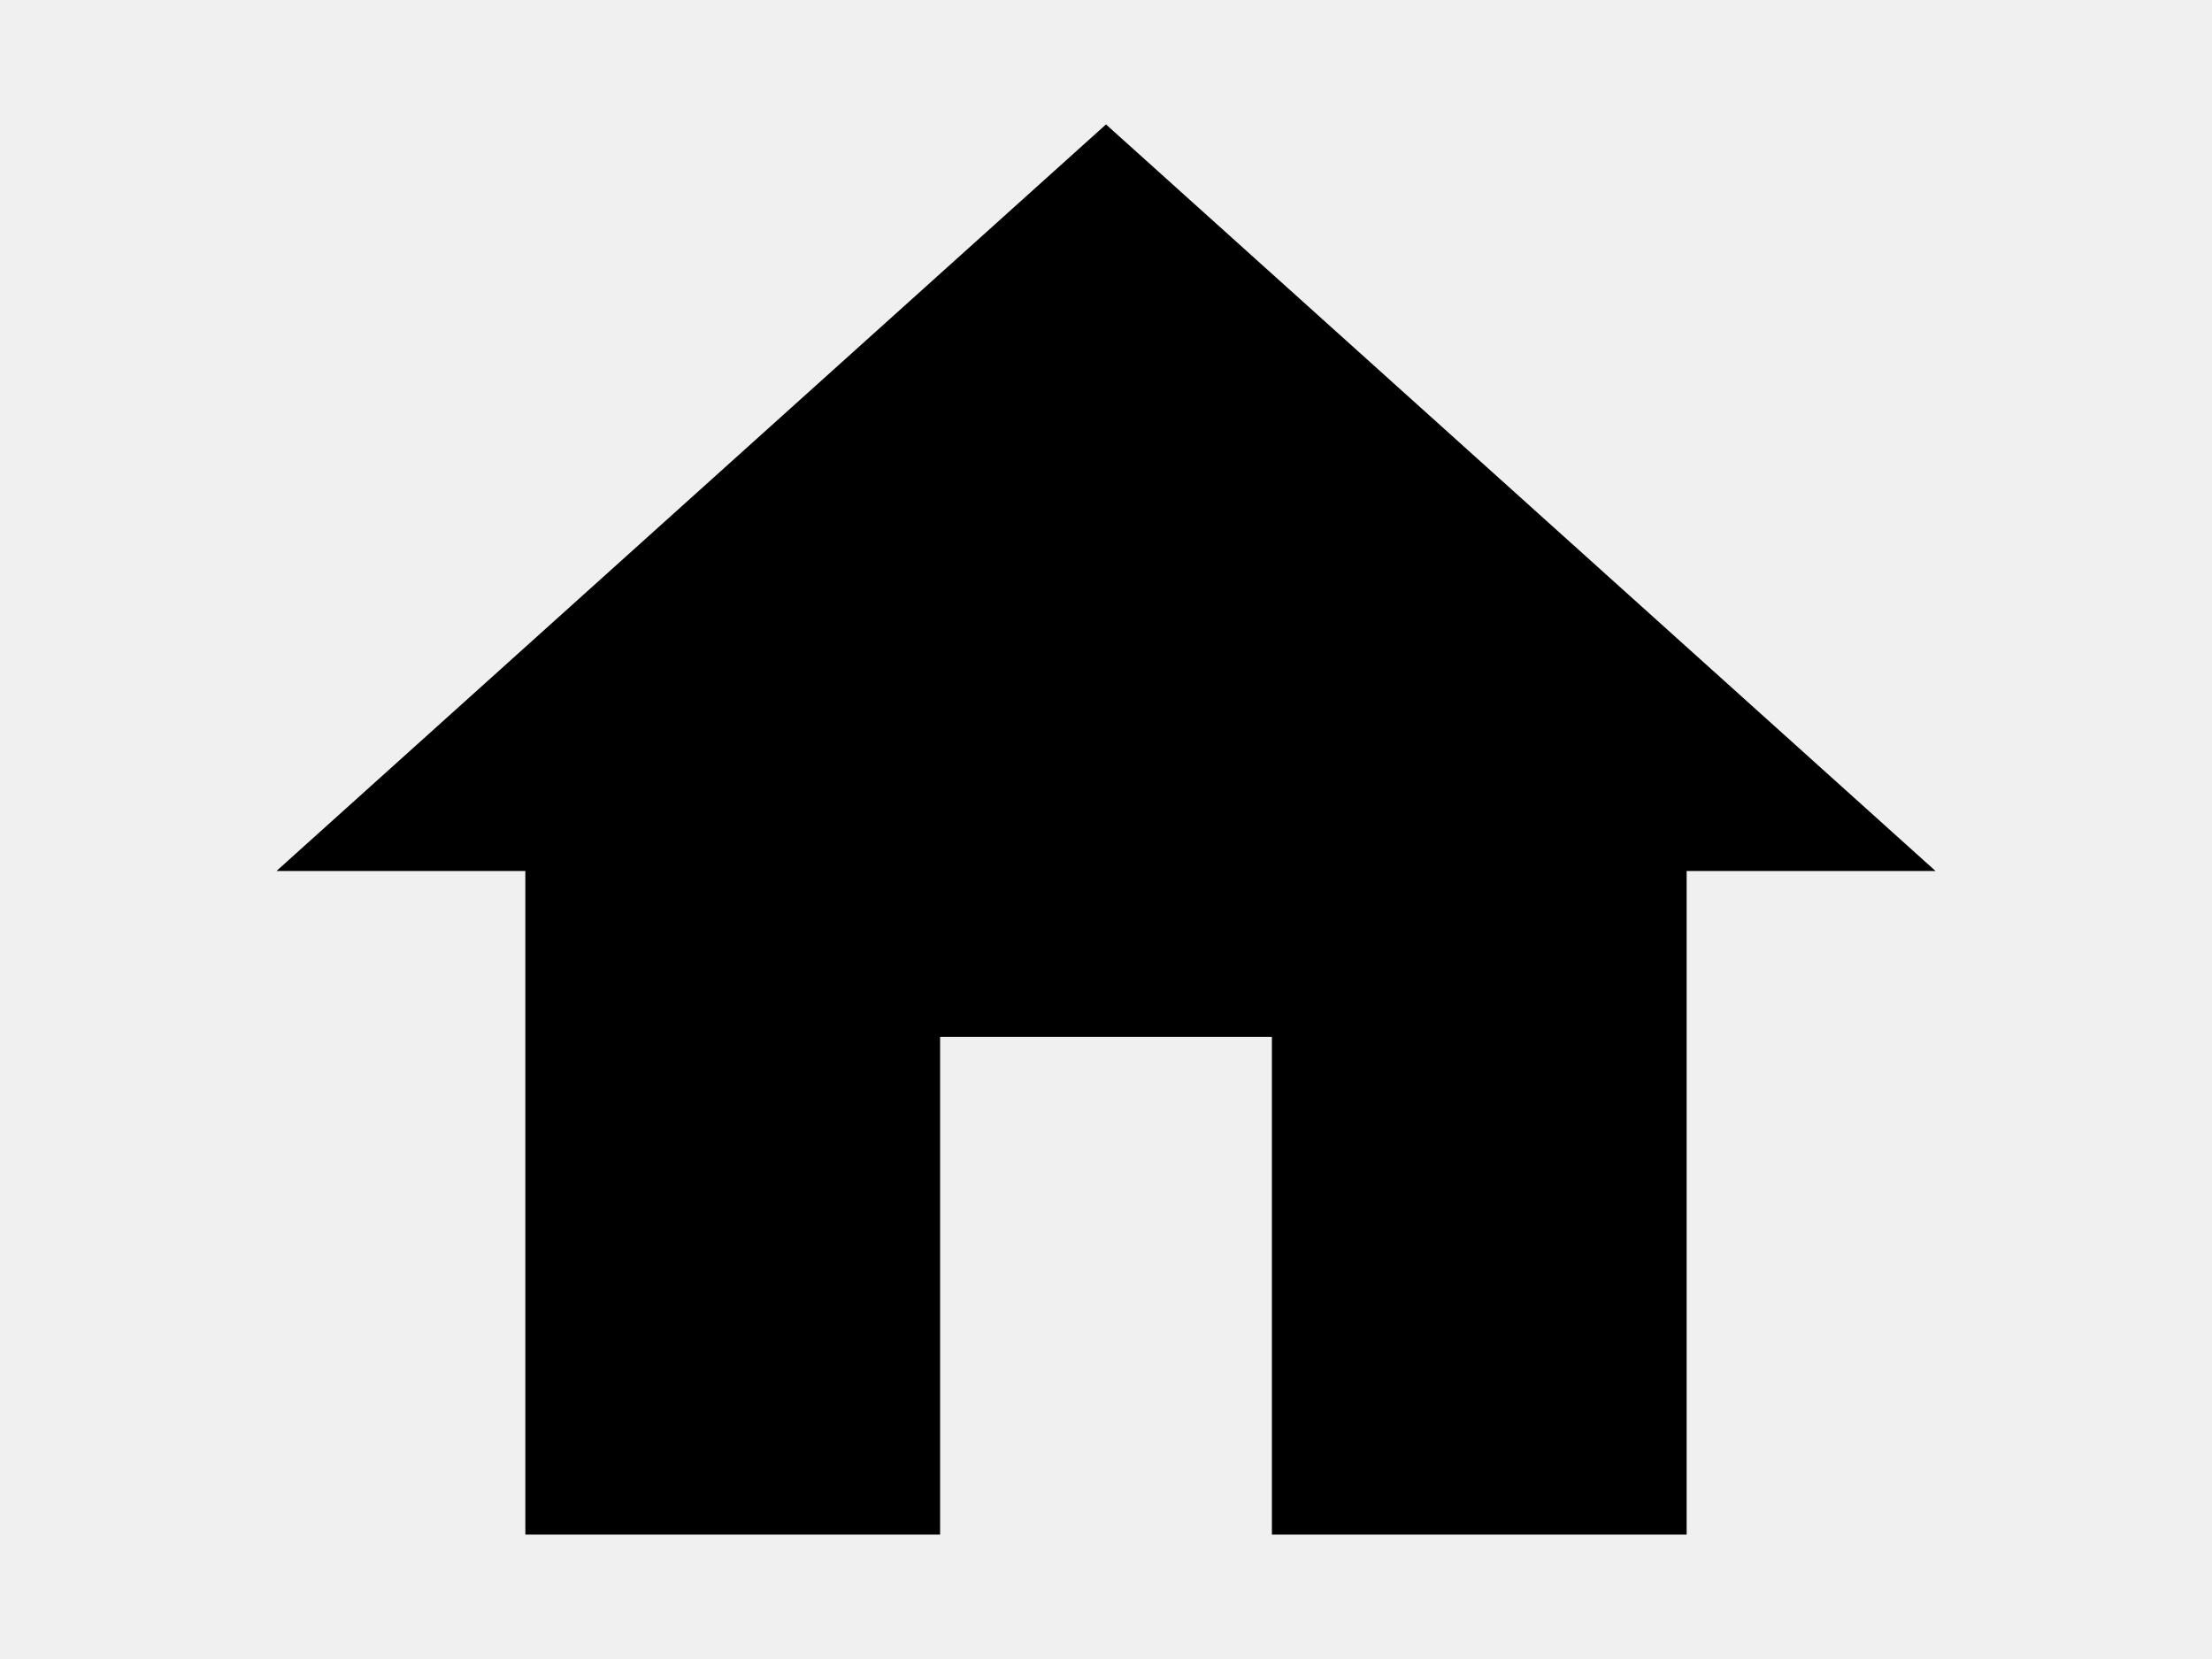
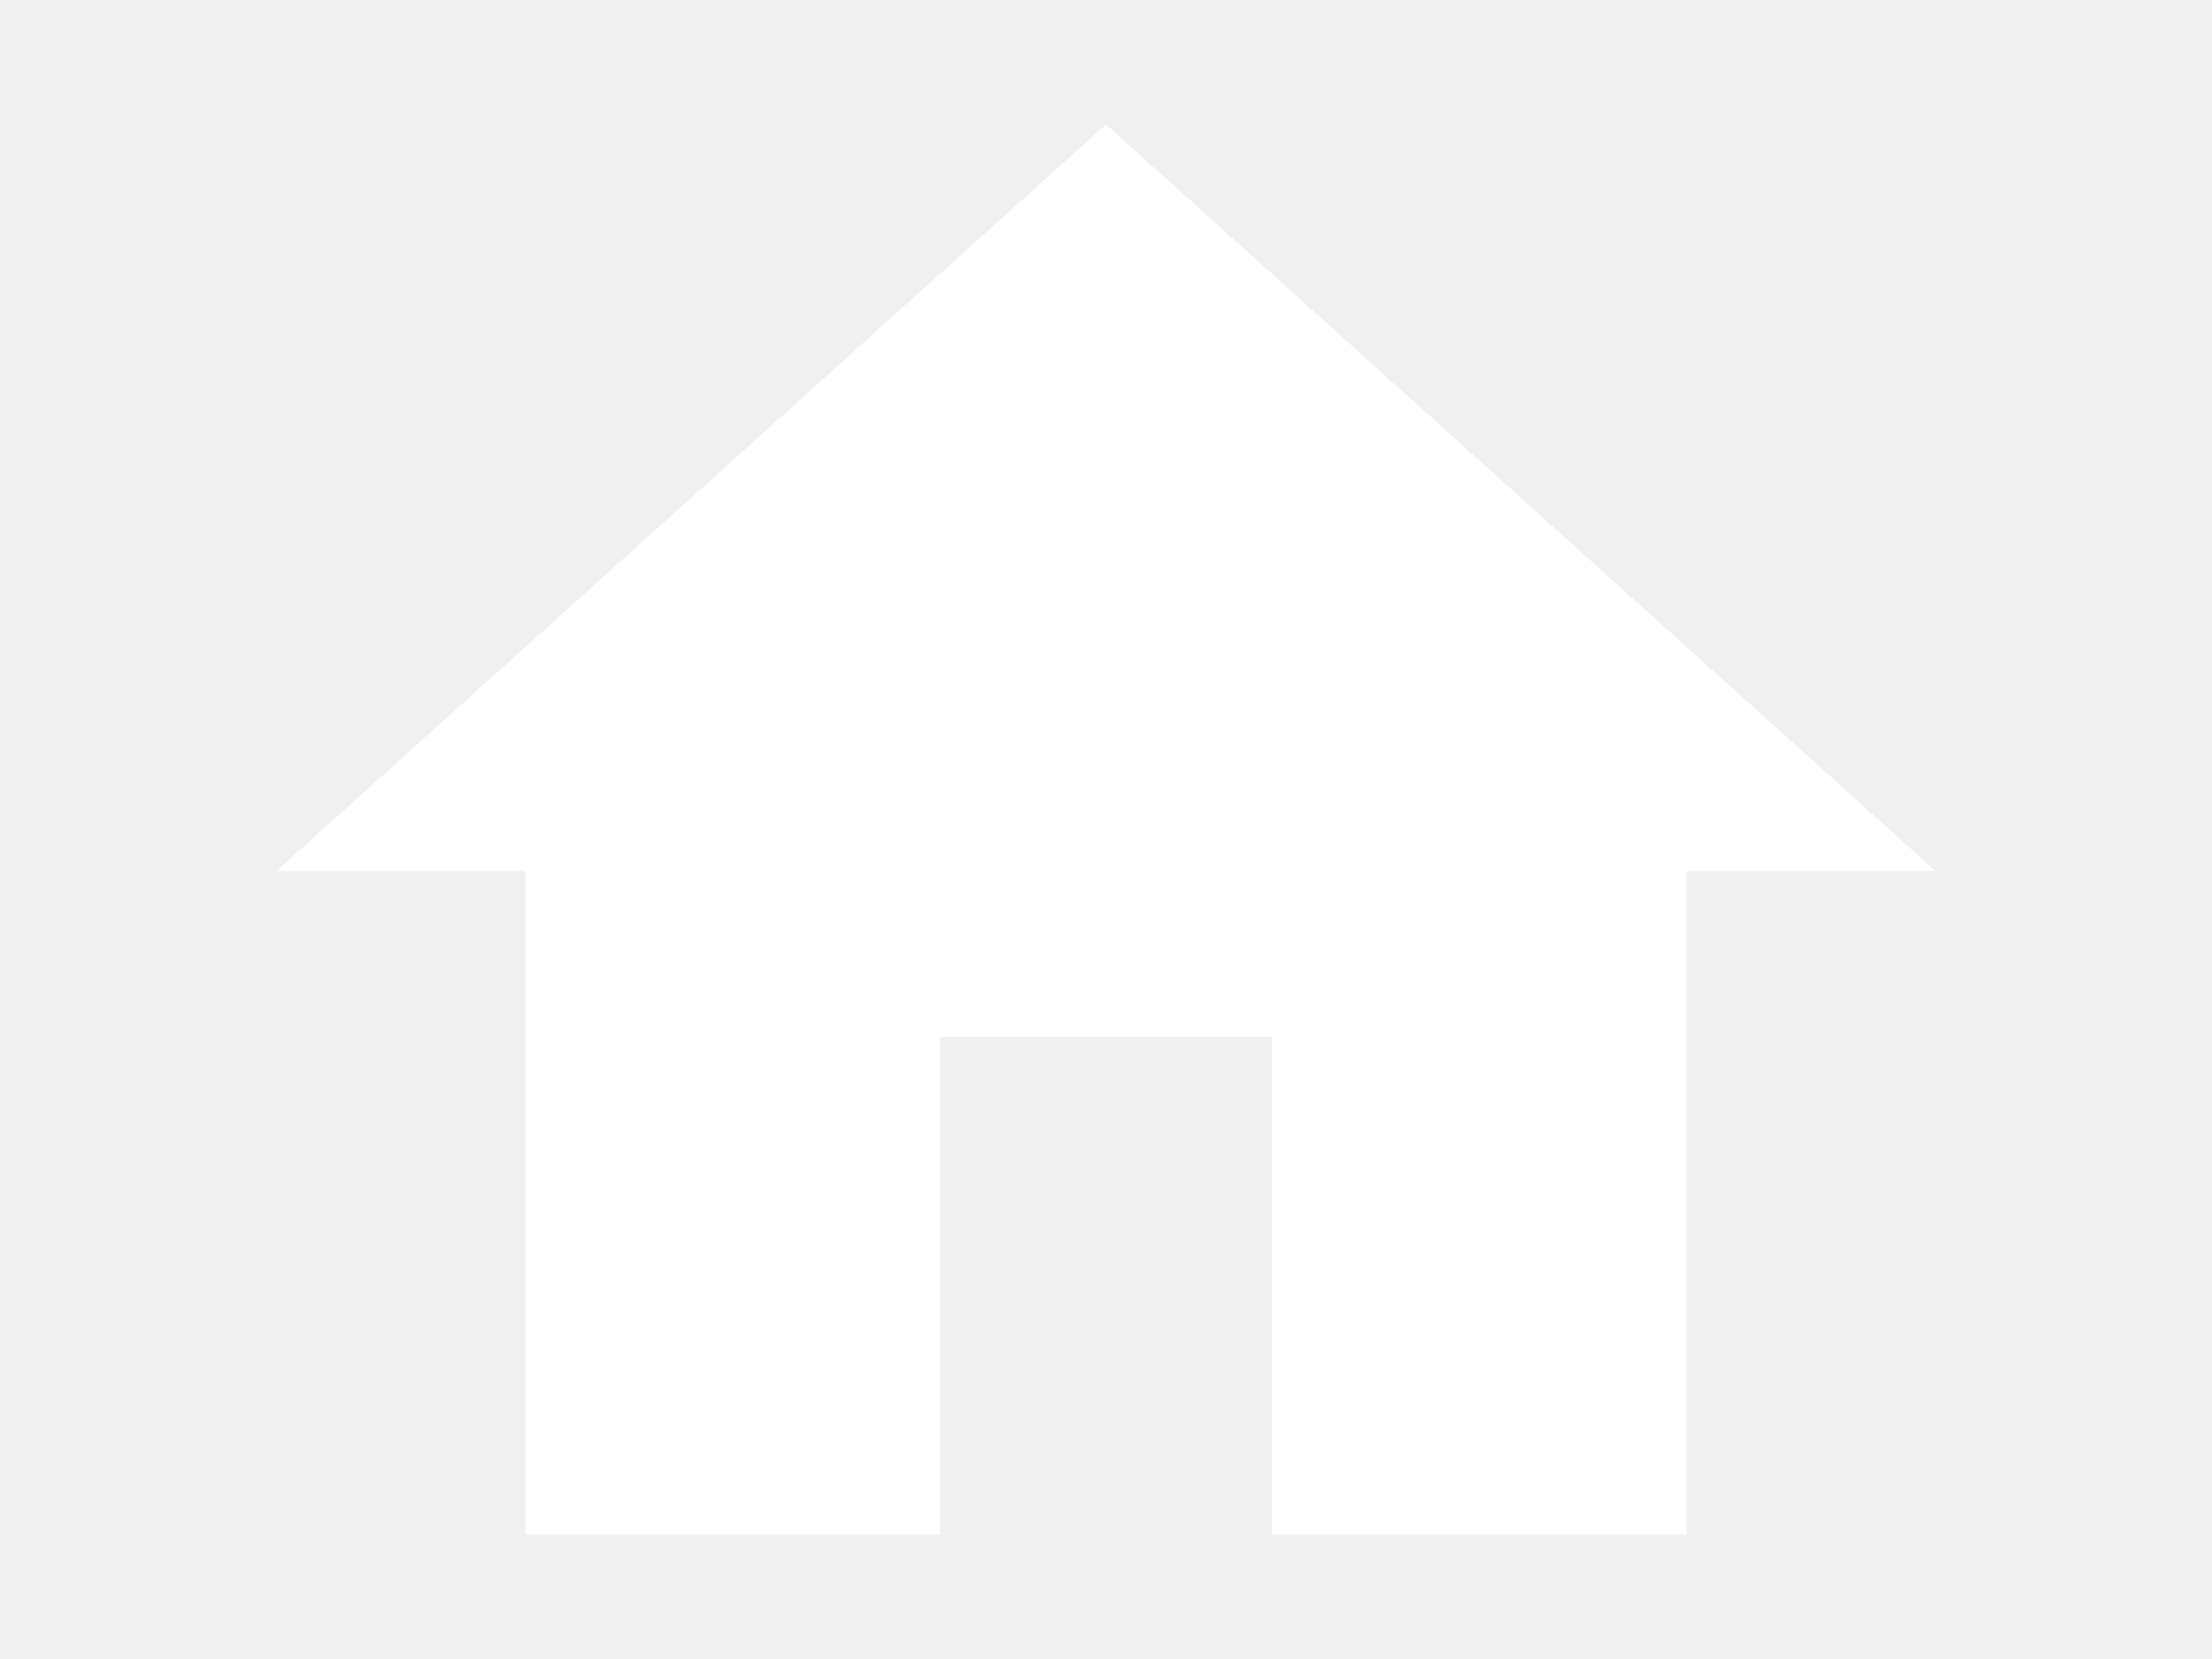
<svg xmlns="http://www.w3.org/2000/svg" id="body_1" width="64" height="48">
  <g transform="matrix(0.0625 0 0 0.0625 0 0)">
    <g transform="matrix(1.799999 0 0 1.799999 128 0)">
	</g>
-     <path transform="matrix(1.799999 0 0 1.799999 128 0)" d="M213.333 32L0 224L64 224L64 394.667L170.667 394.667L170.667 266.667L256 266.667L256 394.667L362.667 394.667L362.667 224L426.667 224L213.333 32" stroke="none" fill="#000000" fill-rule="nonzero" />
+     <path transform="matrix(1.799999 0 0 1.799999 128 0)" d="M213.333 32L0 224L64 224L64 394.667L170.667 394.667L170.667 266.667L256 266.667L256 394.667L362.667 394.667L362.667 224L426.667 224L213.333 32" stroke="none" fill="#FFFFFF" fill-rule="nonzero" />
  </g>
</svg>
